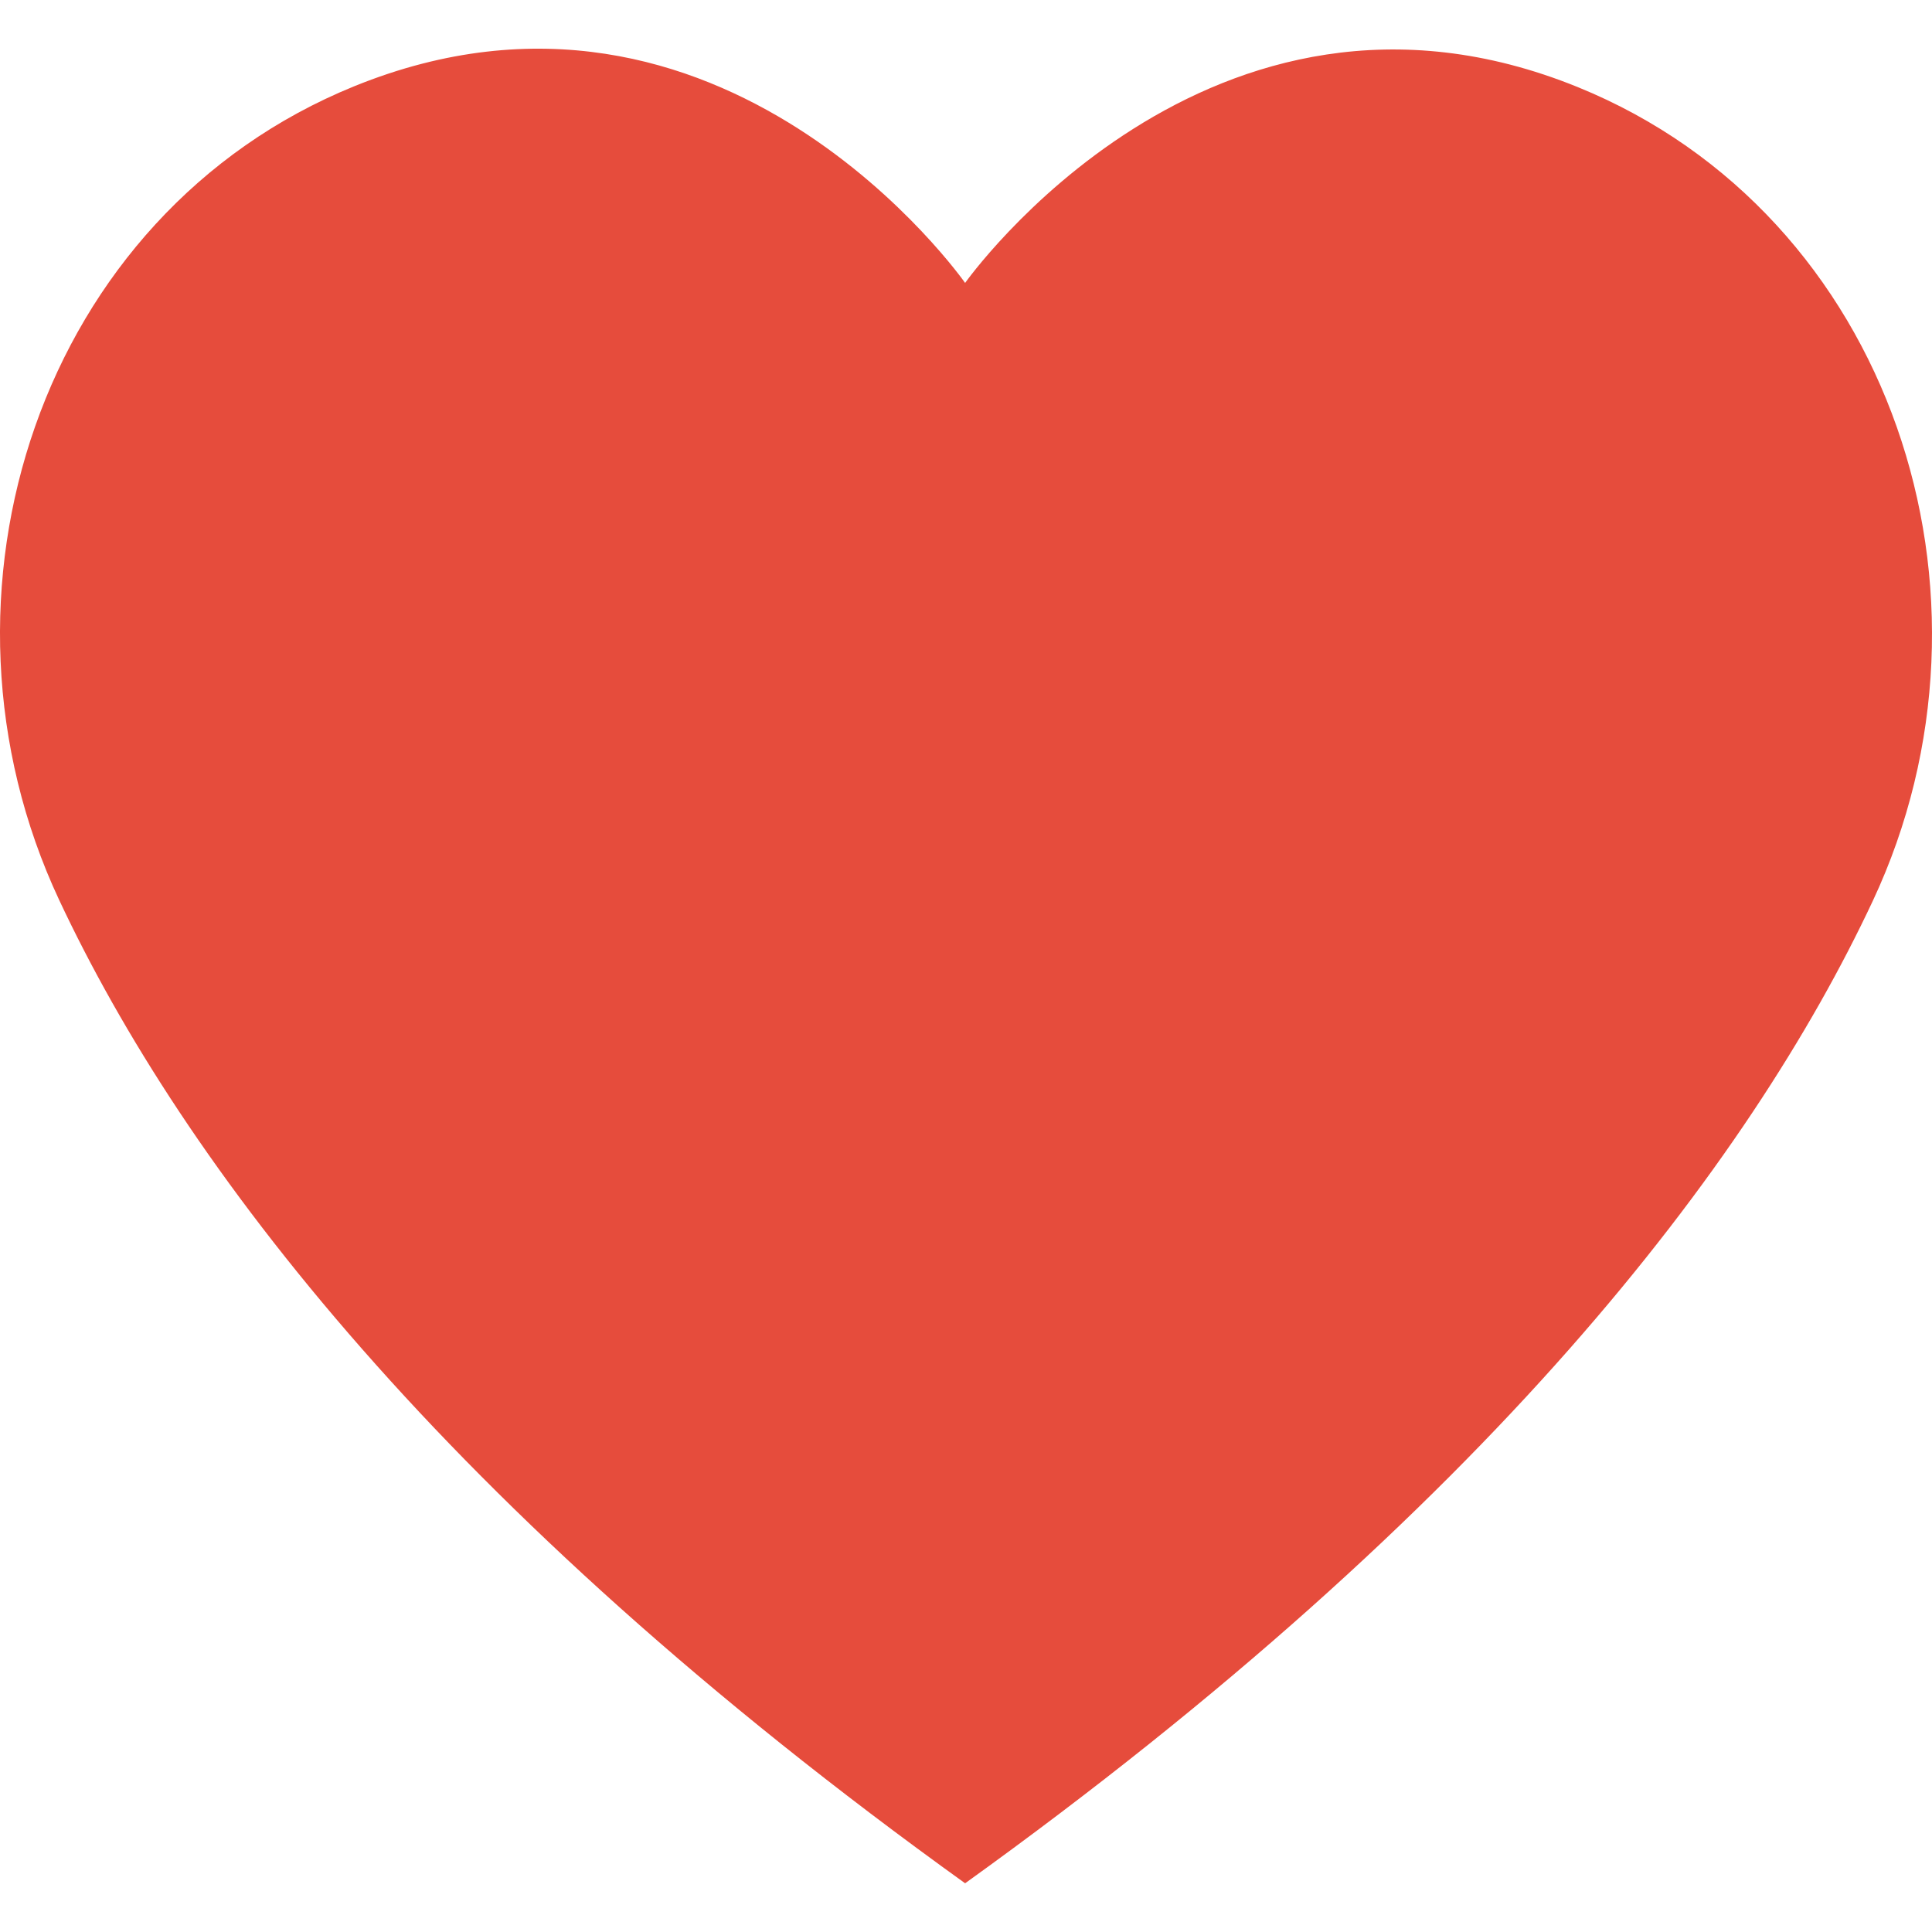
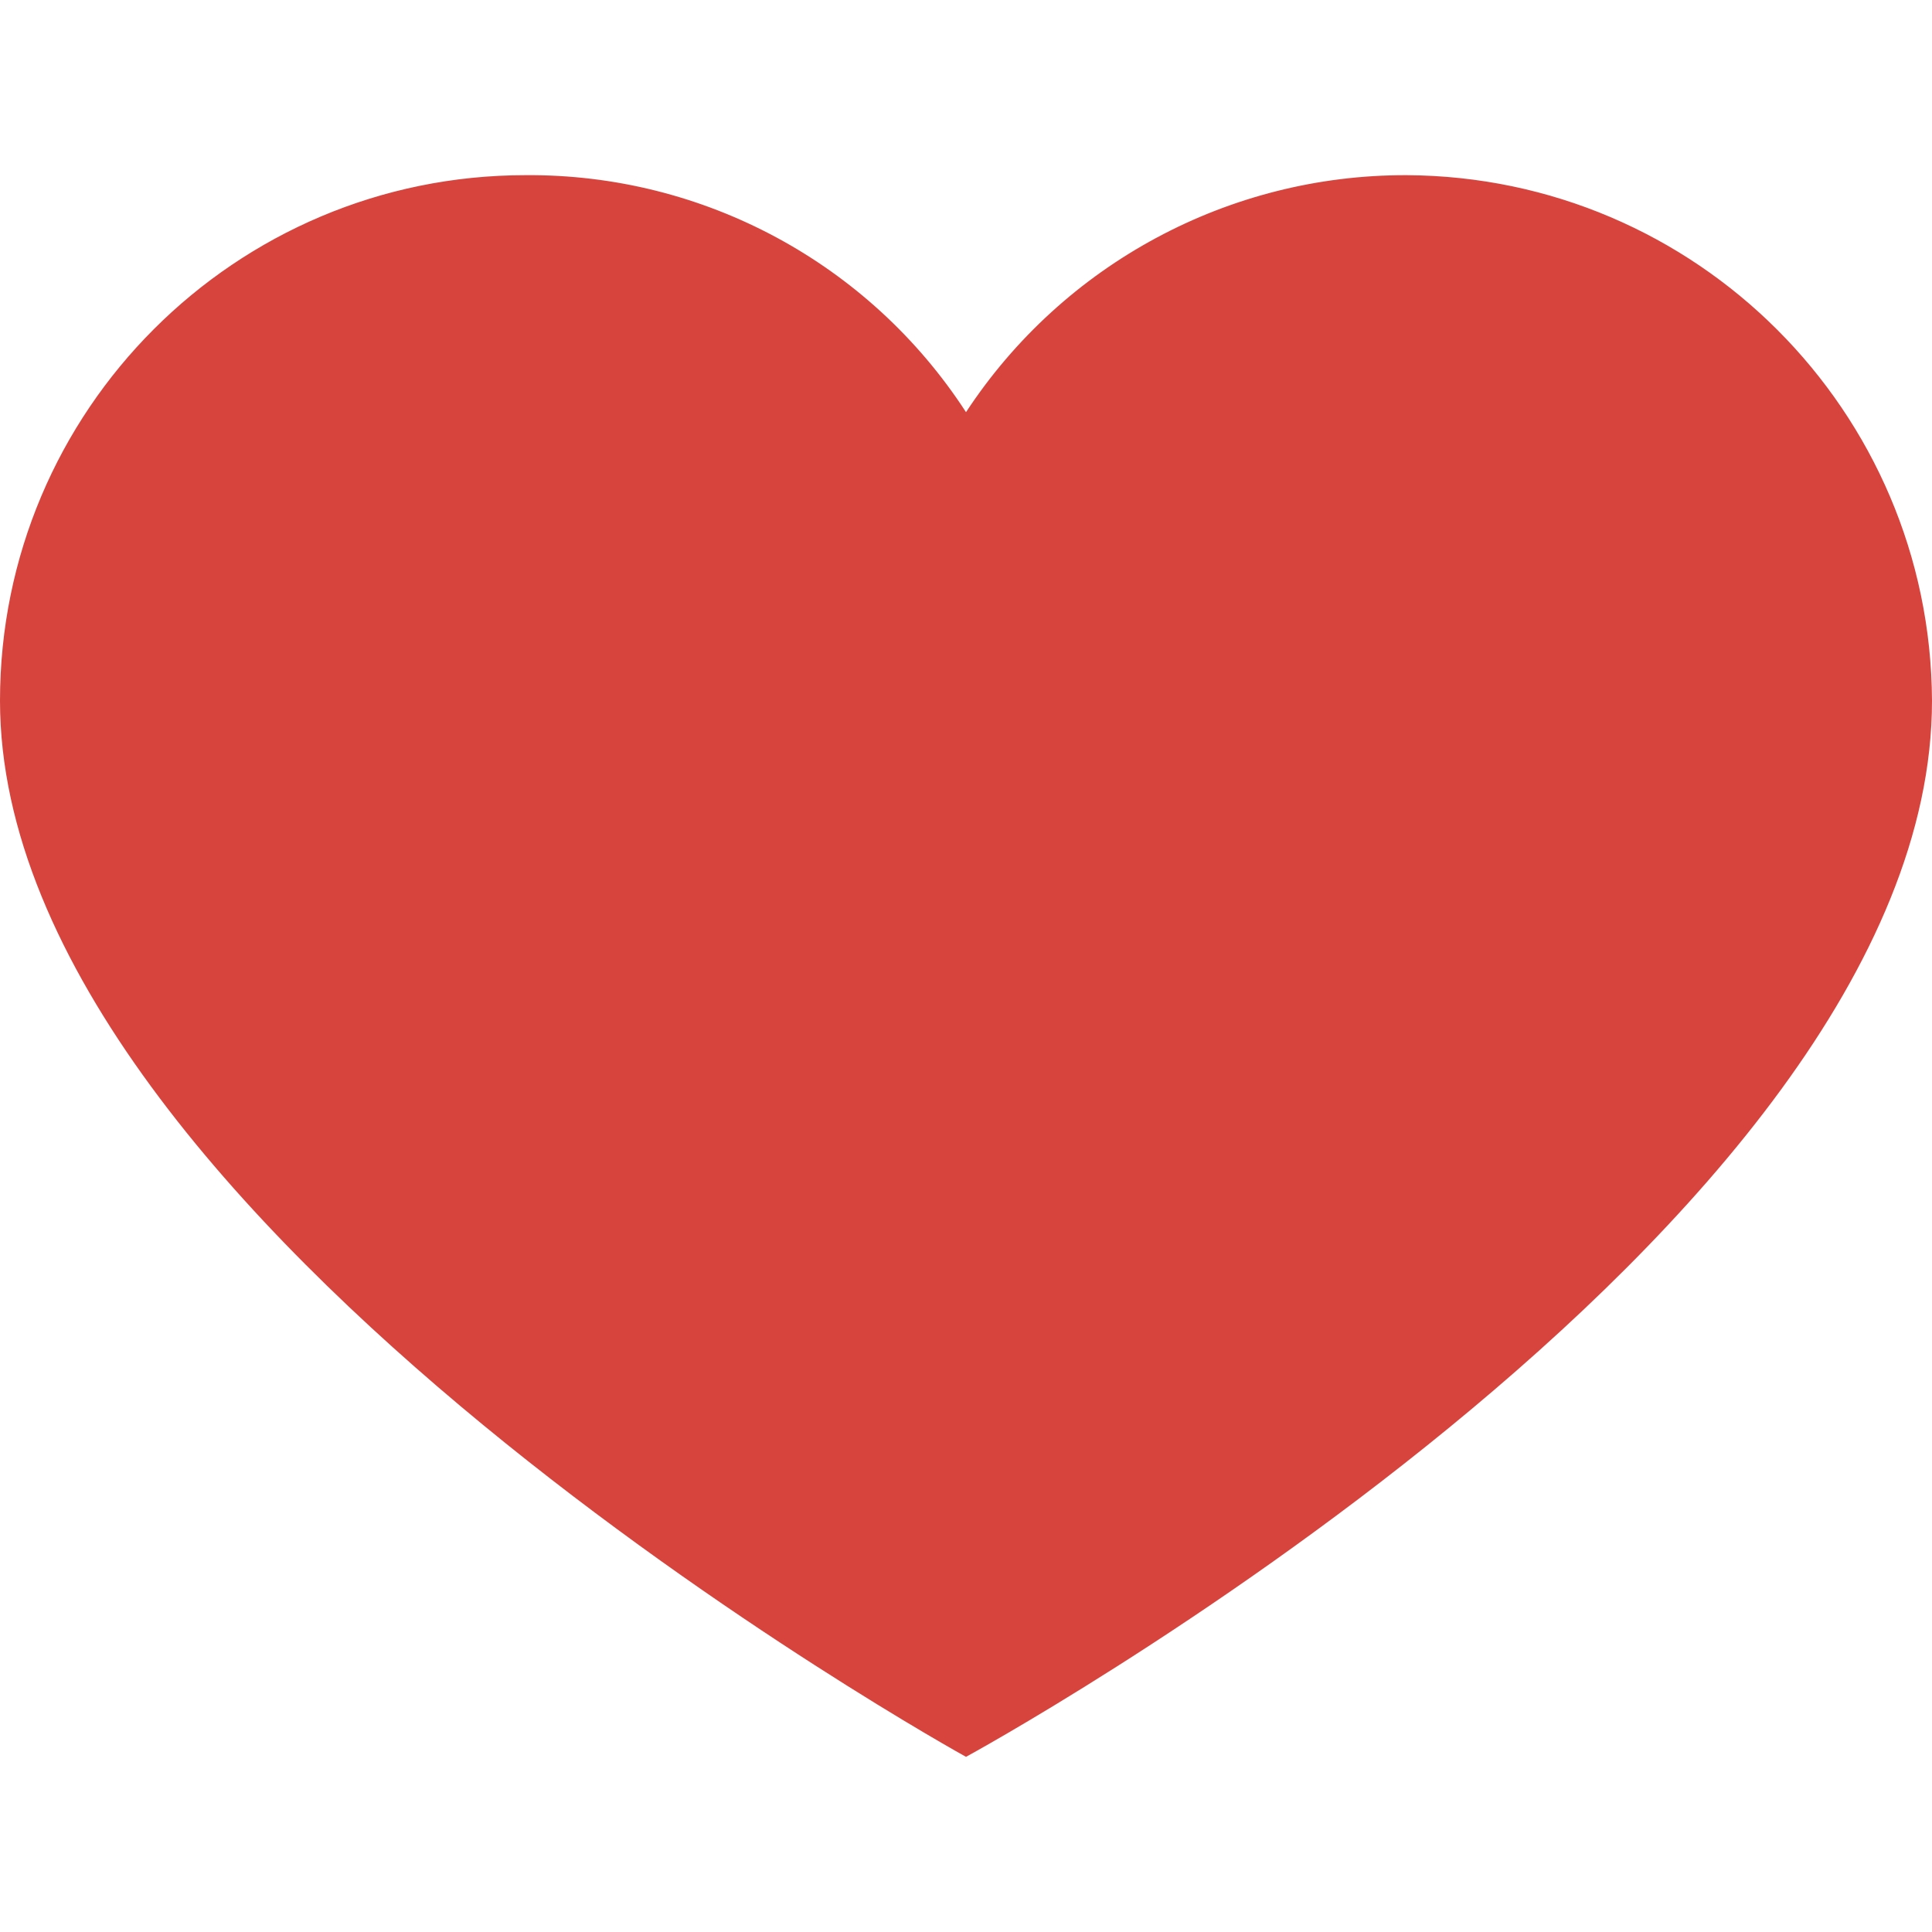
- <svg xmlns="http://www.w3.org/2000/svg" version="1.1" id="Capa_1" x="0px" y="0px" viewBox="0 0 57.947 57.947" style="enable-background:new 0 0 57.947 57.947;" xml:space="preserve">
+ <svg xmlns="http://www.w3.org/2000/svg" version="1.1" id="Capa_1" x="0px" y="0px" viewBox="0 0 391.837 391.837" style="enable-background:new 0 0 391.837 391.837;" xml:space="preserve">
  <g>
-     <path style="fill:#E64C3C;" d="M28.947,56.486c15.685-11.277,23.532-21.592,27.222-29.46c4.311-9.193,0.561-20.589-8.845-24.413   C36.268-1.88,28.947,8.486,28.947,8.486S21.678-1.907,10.623,2.588C1.217,6.412-2.533,17.808,1.778,27.001   C5.468,34.868,13.262,45.21,28.947,56.486z" />
+     <path style="fill:#D7443E;" d="M285.257,35.528c58.743,0.286,106.294,47.836,106.58,106.58   c0,107.624-195.918,214.204-195.918,214.204S0,248.165,0,142.108c0-58.862,47.717-106.58,106.58-106.58l0,0   c36.032-0.281,69.718,17.842,89.339,48.065C215.674,53.517,249.273,35.441,285.257,35.528z" />
  </g>
  <g>
</g>
  <g>
</g>
  <g>
</g>
  <g>
</g>
  <g>
</g>
  <g>
</g>
  <g>
</g>
  <g>
</g>
  <g>
</g>
  <g>
</g>
  <g>
</g>
  <g>
</g>
  <g>
</g>
  <g>
</g>
  <g>
</g>
</svg>
